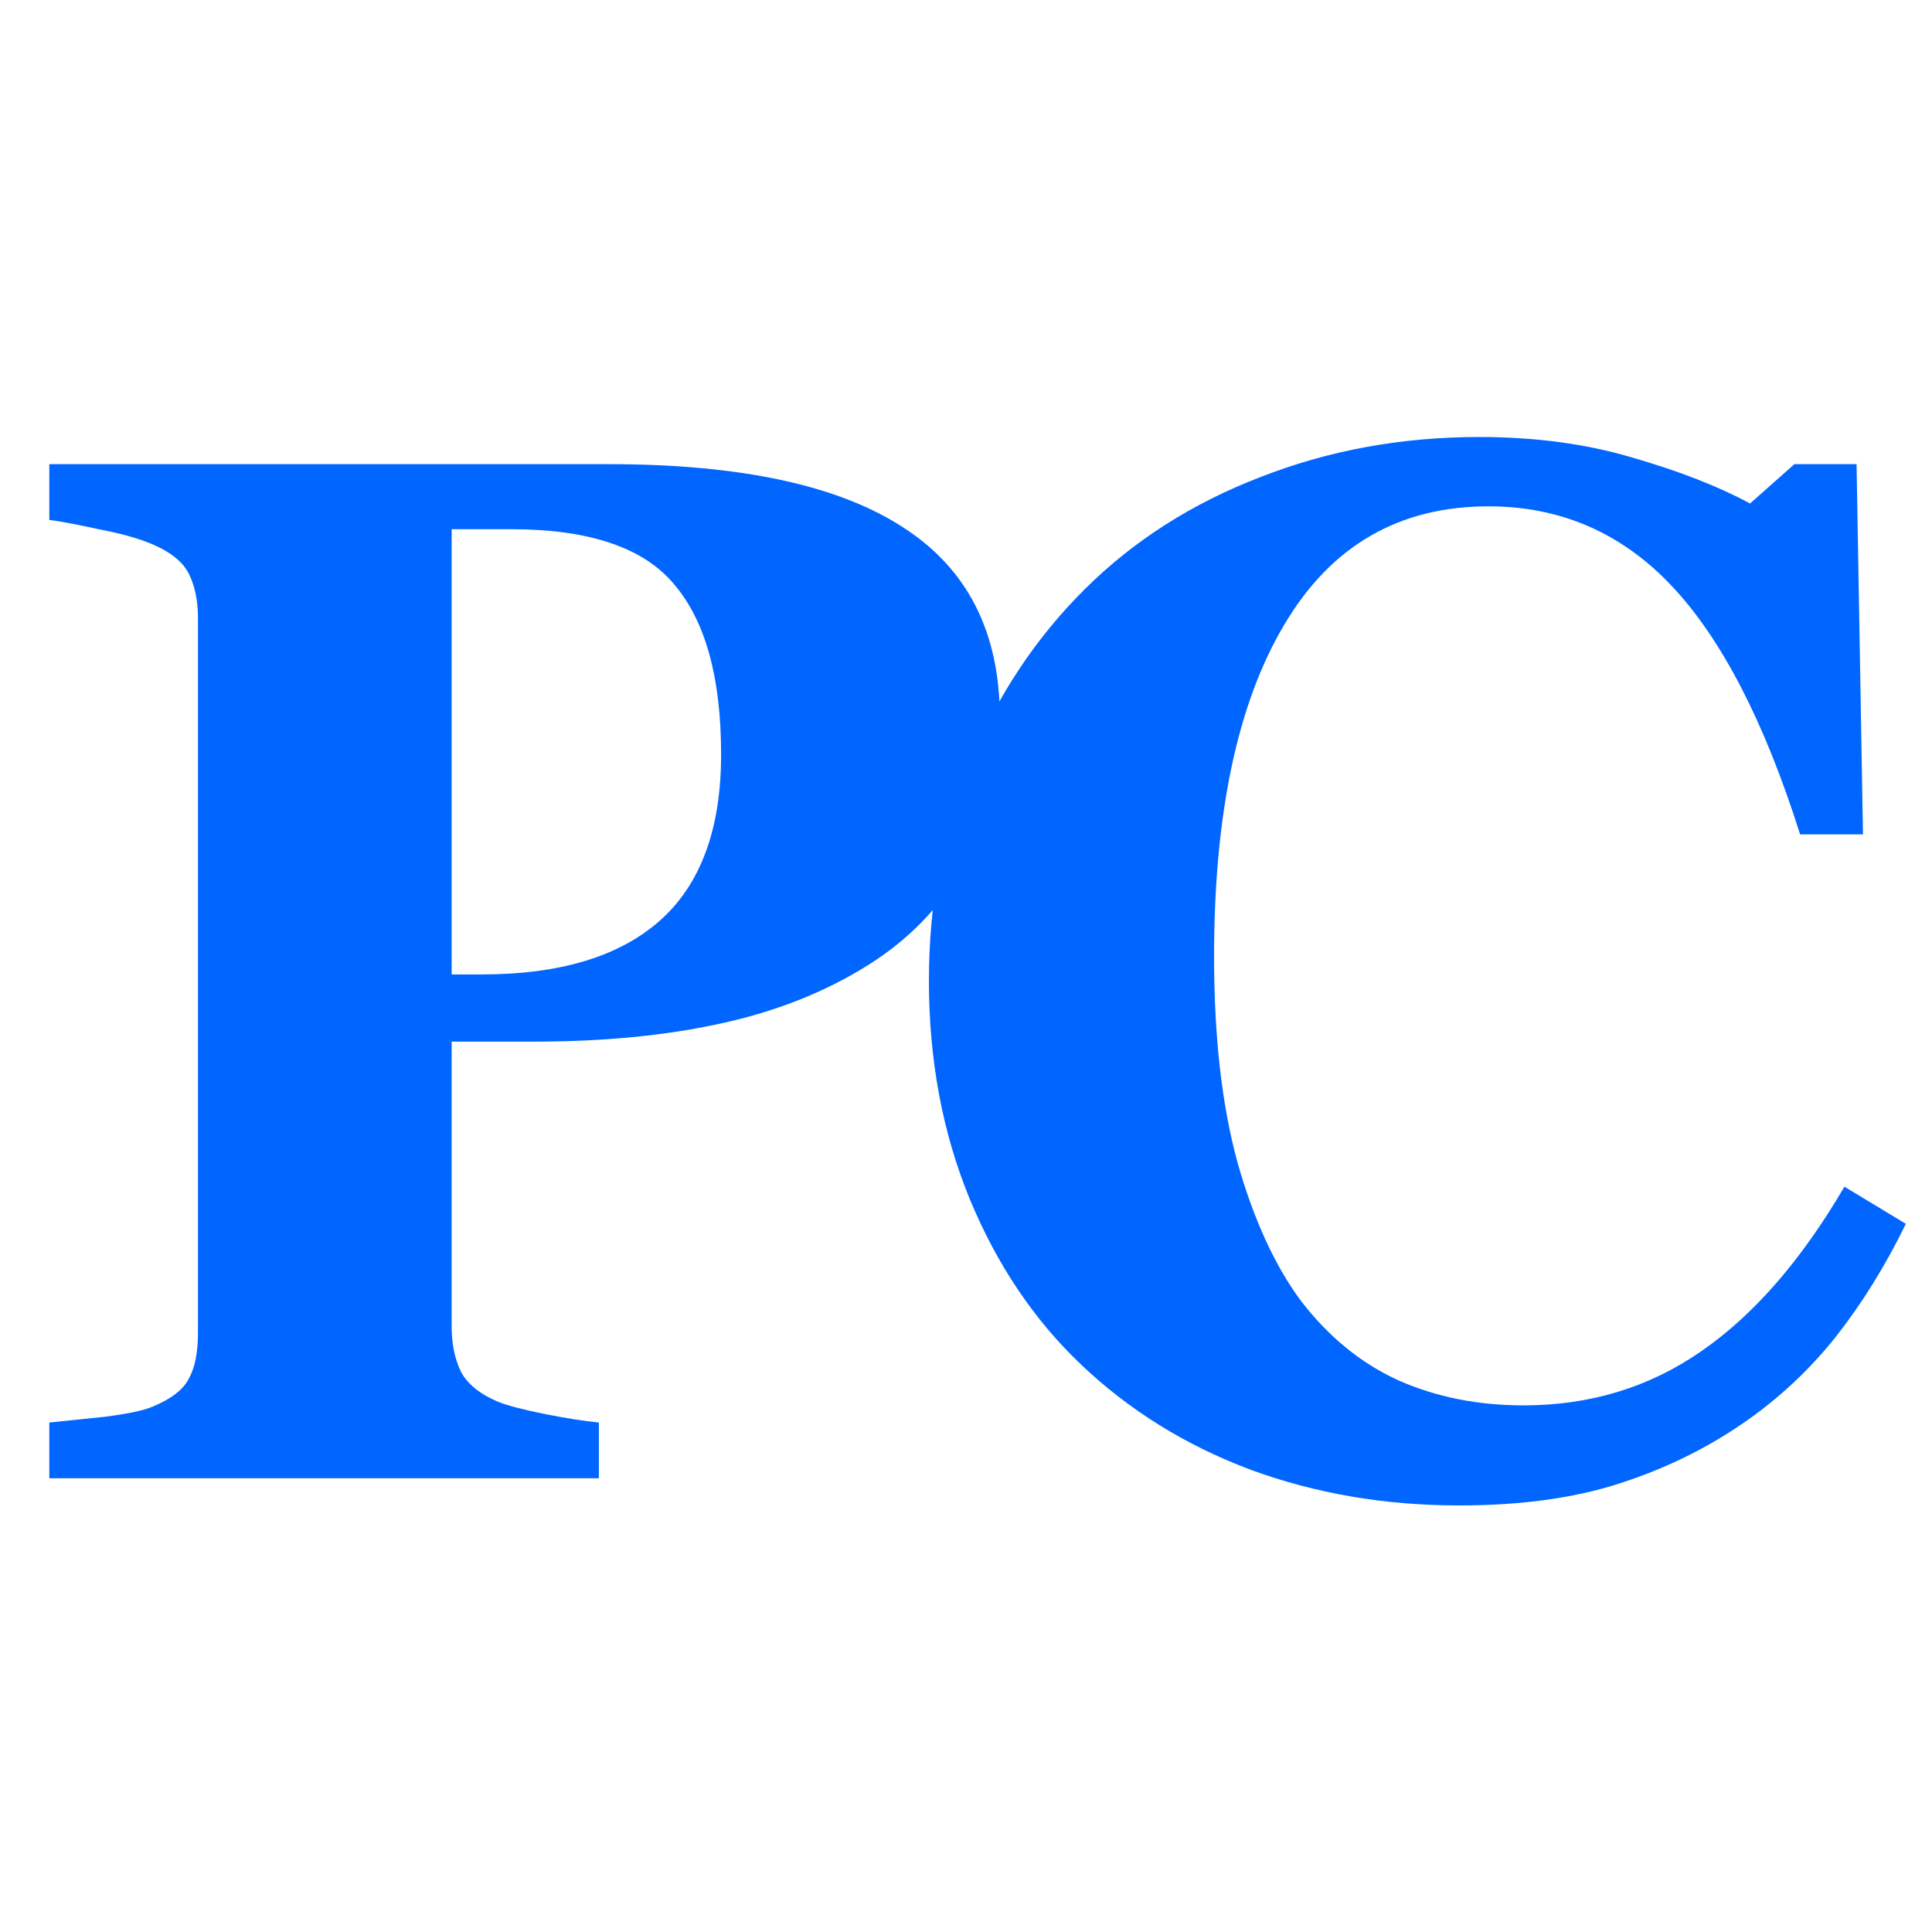
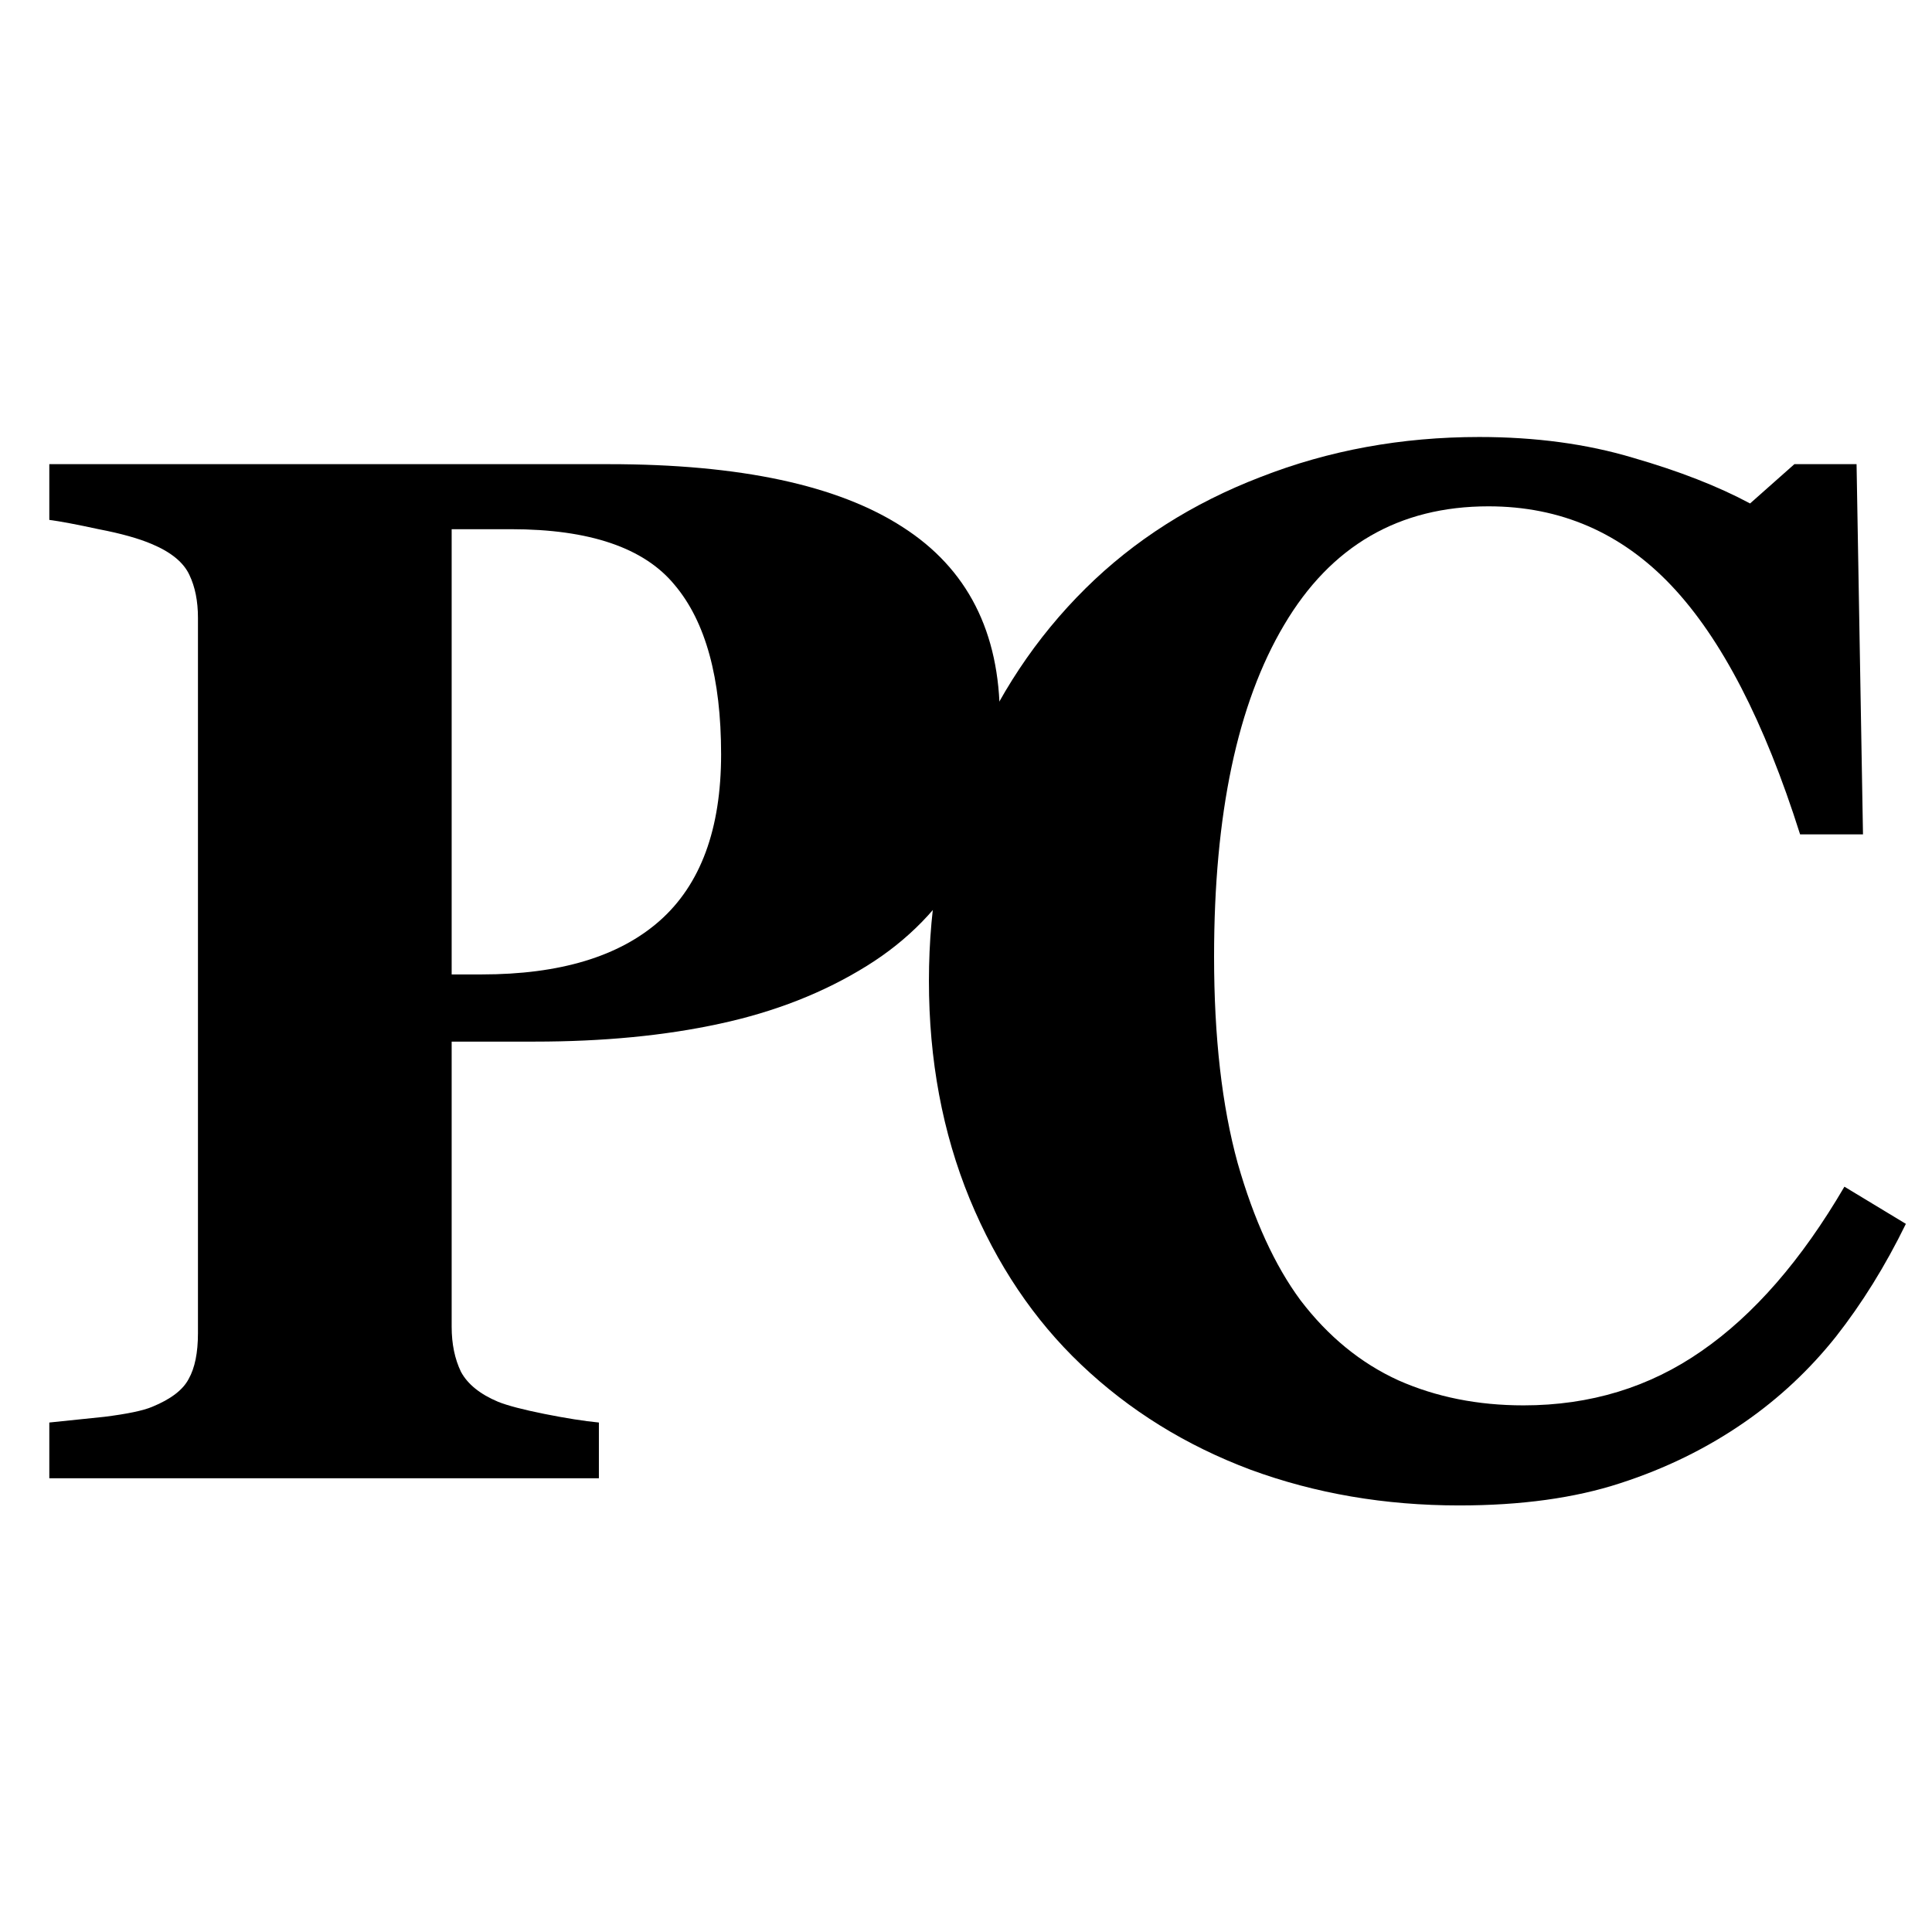
<svg xmlns="http://www.w3.org/2000/svg" width="32" height="32" viewBox="0 0 132 114" fill="none">
-   <path d="M68.311 40.047C68.311 43.953 67.497 47.322 65.869 50.154C64.274 52.954 62.06 55.232 59.228 56.99C56.299 58.813 52.946 60.132 49.17 60.945C45.426 61.759 41.211 62.166 36.523 62.166H30.859V81.648C30.859 82.82 31.071 83.846 31.494 84.725C31.95 85.571 32.796 86.255 34.033 86.775C34.684 87.036 35.742 87.312 37.207 87.606C38.672 87.898 39.909 88.094 40.918 88.191V92H3.369V88.191C4.313 88.094 5.566 87.963 7.129 87.801C8.691 87.606 9.782 87.378 10.4 87.117C11.67 86.596 12.5 85.962 12.891 85.213C13.314 84.464 13.525 83.422 13.525 82.088V33.211C13.525 32.072 13.33 31.095 12.94 30.281C12.549 29.435 11.703 28.735 10.4 28.182C9.489 27.791 8.268 27.449 6.738 27.156C5.241 26.831 4.118 26.619 3.369 26.521V22.713H41.602C50.553 22.713 57.243 24.145 61.67 27.01C66.097 29.842 68.311 34.188 68.311 40.047ZM49.268 42.537C49.268 37.329 48.21 33.471 46.094 30.965C44.01 28.426 40.283 27.156 34.912 27.156H30.859V57.576H32.91C38.249 57.576 42.301 56.355 45.068 53.914C47.868 51.44 49.268 47.648 49.268 42.537Z" fill="#0066FF" />
-   <path d="M99.697 93.856C94.619 93.856 89.867 93.042 85.439 91.414C81.012 89.754 77.155 87.361 73.867 84.236C70.644 81.176 68.106 77.4 66.25 72.908C64.394 68.383 63.467 63.419 63.467 58.016C63.467 52.645 64.394 47.68 66.25 43.123C68.138 38.533 70.775 34.562 74.16 31.209C77.481 27.921 81.468 25.382 86.123 23.592C90.778 21.769 95.758 20.857 101.064 20.857C104.906 20.857 108.405 21.329 111.562 22.273C114.72 23.185 117.389 24.227 119.57 25.398L122.598 22.713H126.846L127.285 48.006H122.988C120.547 40.291 117.617 34.627 114.199 31.014C110.781 27.4 106.615 25.594 101.699 25.594C95.579 25.594 90.924 28.296 87.734 33.699C84.544 39.07 82.949 46.622 82.949 56.355C82.949 61.857 83.486 66.561 84.561 70.467C85.667 74.341 87.1 77.466 88.857 79.842C90.745 82.316 92.975 84.139 95.547 85.311C98.118 86.45 100.967 87.019 104.092 87.019C108.649 87.019 112.702 85.783 116.25 83.309C119.831 80.835 123.086 77.091 126.016 72.078L130.215 74.617C128.815 77.482 127.22 80.053 125.43 82.332C123.639 84.578 121.572 86.515 119.229 88.143C116.657 89.933 113.809 91.333 110.684 92.342C107.591 93.351 103.929 93.856 99.697 93.856Z" fill="#0066FF" />
+   <path d="M68.311 40.047C68.311 43.953 67.497 47.322 65.869 50.154C64.274 52.954 62.06 55.232 59.228 56.99C56.299 58.813 52.946 60.132 49.17 60.945C45.426 61.759 41.211 62.166 36.523 62.166H30.859V81.648C30.859 82.82 31.071 83.846 31.494 84.725C31.95 85.571 32.796 86.255 34.033 86.775C34.684 87.036 35.742 87.312 37.207 87.606C38.672 87.898 39.909 88.094 40.918 88.191V92H3.369V88.191C4.313 88.094 5.566 87.963 7.129 87.801C8.691 87.606 9.782 87.378 10.4 87.117C11.67 86.596 12.5 85.962 12.891 85.213C13.314 84.464 13.525 83.422 13.525 82.088V33.211C13.525 32.072 13.33 31.095 12.94 30.281C12.549 29.435 11.703 28.735 10.4 28.182C9.489 27.791 8.268 27.449 6.738 27.156C5.241 26.831 4.118 26.619 3.369 26.521V22.713H41.602C50.553 22.713 57.243 24.145 61.67 27.01C66.097 29.842 68.311 34.188 68.311 40.047ZM49.268 42.537C49.268 37.329 48.21 33.471 46.094 30.965C44.01 28.426 40.283 27.156 34.912 27.156H30.859V57.576H32.91C38.249 57.576 42.301 56.355 45.068 53.914C47.868 51.44 49.268 47.648 49.268 42.537Z" fill="black" />
+   <path d="M99.697 93.856C94.619 93.856 89.867 93.042 85.439 91.414C81.012 89.754 77.155 87.361 73.867 84.236C70.644 81.176 68.106 77.4 66.25 72.908C64.394 68.383 63.467 63.419 63.467 58.016C63.467 52.645 64.394 47.68 66.25 43.123C68.138 38.533 70.775 34.562 74.16 31.209C77.481 27.921 81.468 25.382 86.123 23.592C90.778 21.769 95.758 20.857 101.064 20.857C104.906 20.857 108.405 21.329 111.562 22.273C114.72 23.185 117.389 24.227 119.57 25.398L122.598 22.713H126.846L127.285 48.006H122.988C120.547 40.291 117.617 34.627 114.199 31.014C110.781 27.4 106.615 25.594 101.699 25.594C95.579 25.594 90.924 28.296 87.734 33.699C84.544 39.07 82.949 46.622 82.949 56.355C82.949 61.857 83.486 66.561 84.561 70.467C85.667 74.341 87.1 77.466 88.857 79.842C90.745 82.316 92.975 84.139 95.547 85.311C98.118 86.45 100.967 87.019 104.092 87.019C108.649 87.019 112.702 85.783 116.25 83.309C119.831 80.835 123.086 77.091 126.016 72.078L130.215 74.617C128.815 77.482 127.22 80.053 125.43 82.332C123.639 84.578 121.572 86.515 119.229 88.143C116.657 89.933 113.809 91.333 110.684 92.342C107.591 93.351 103.929 93.856 99.697 93.856Z" fill="black" />
</svg>
